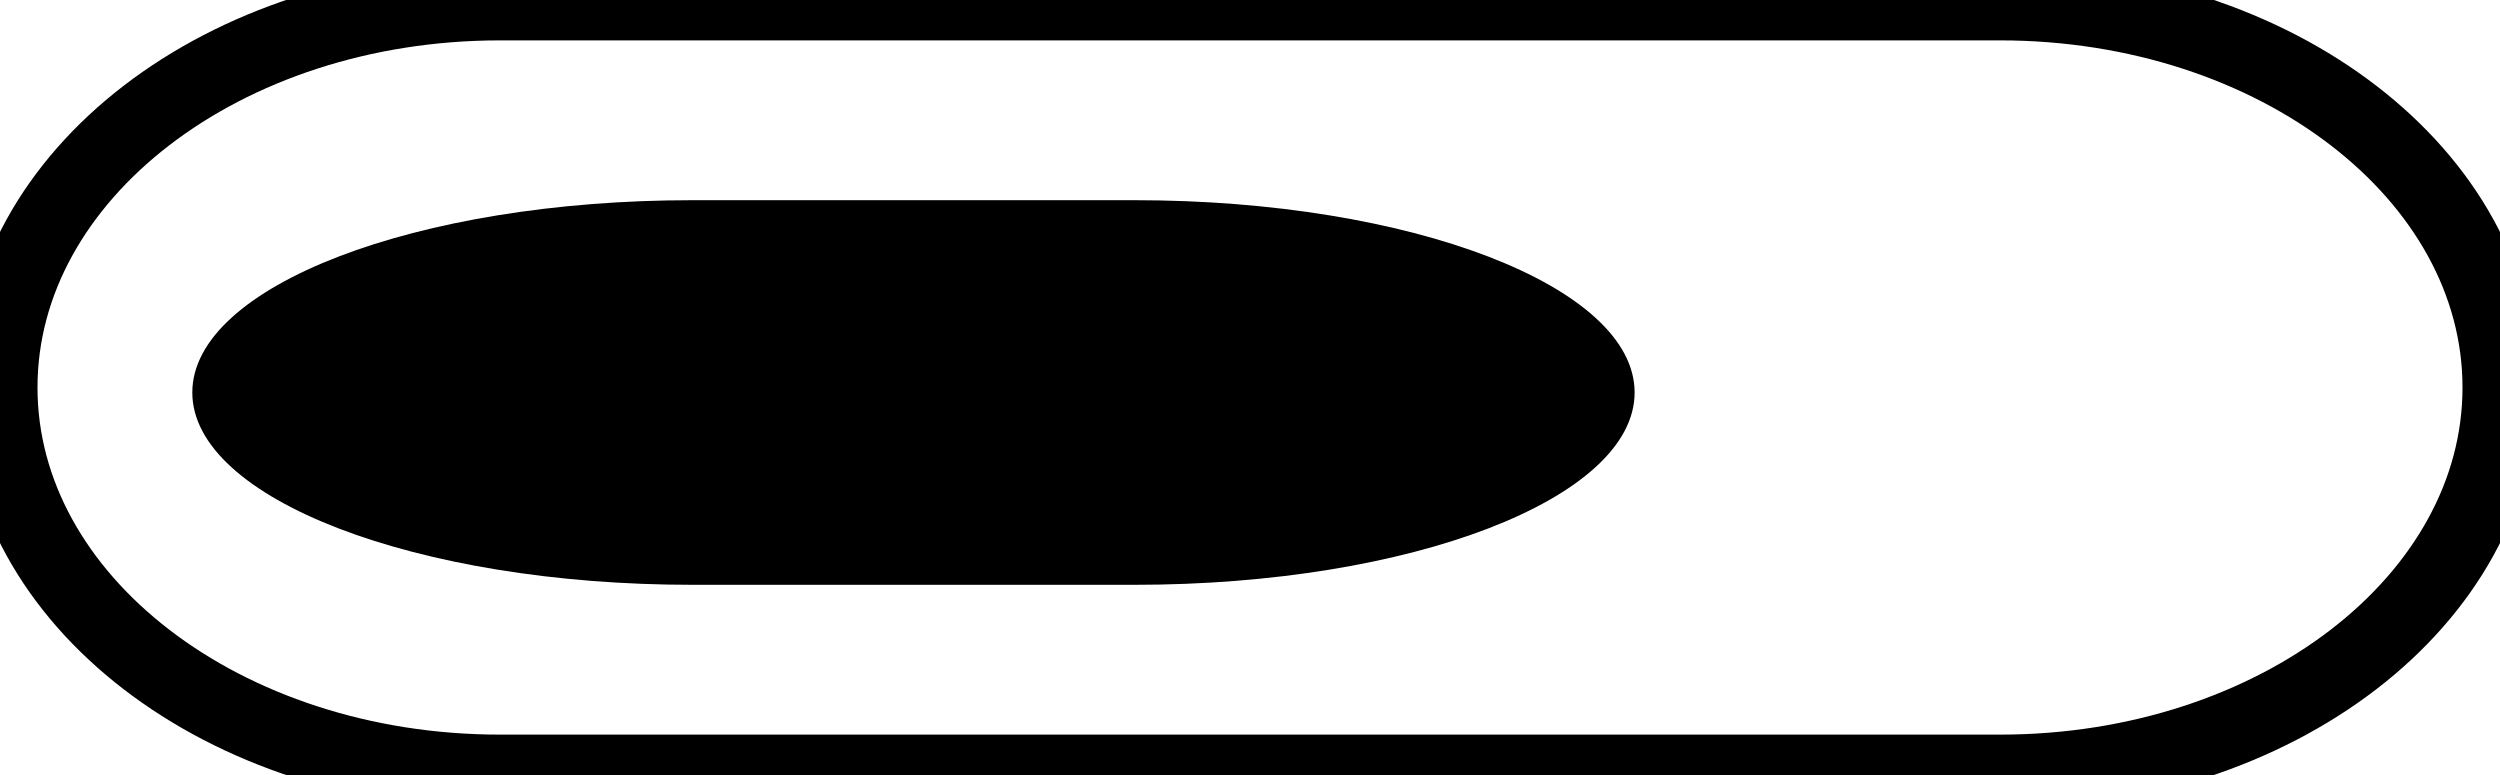
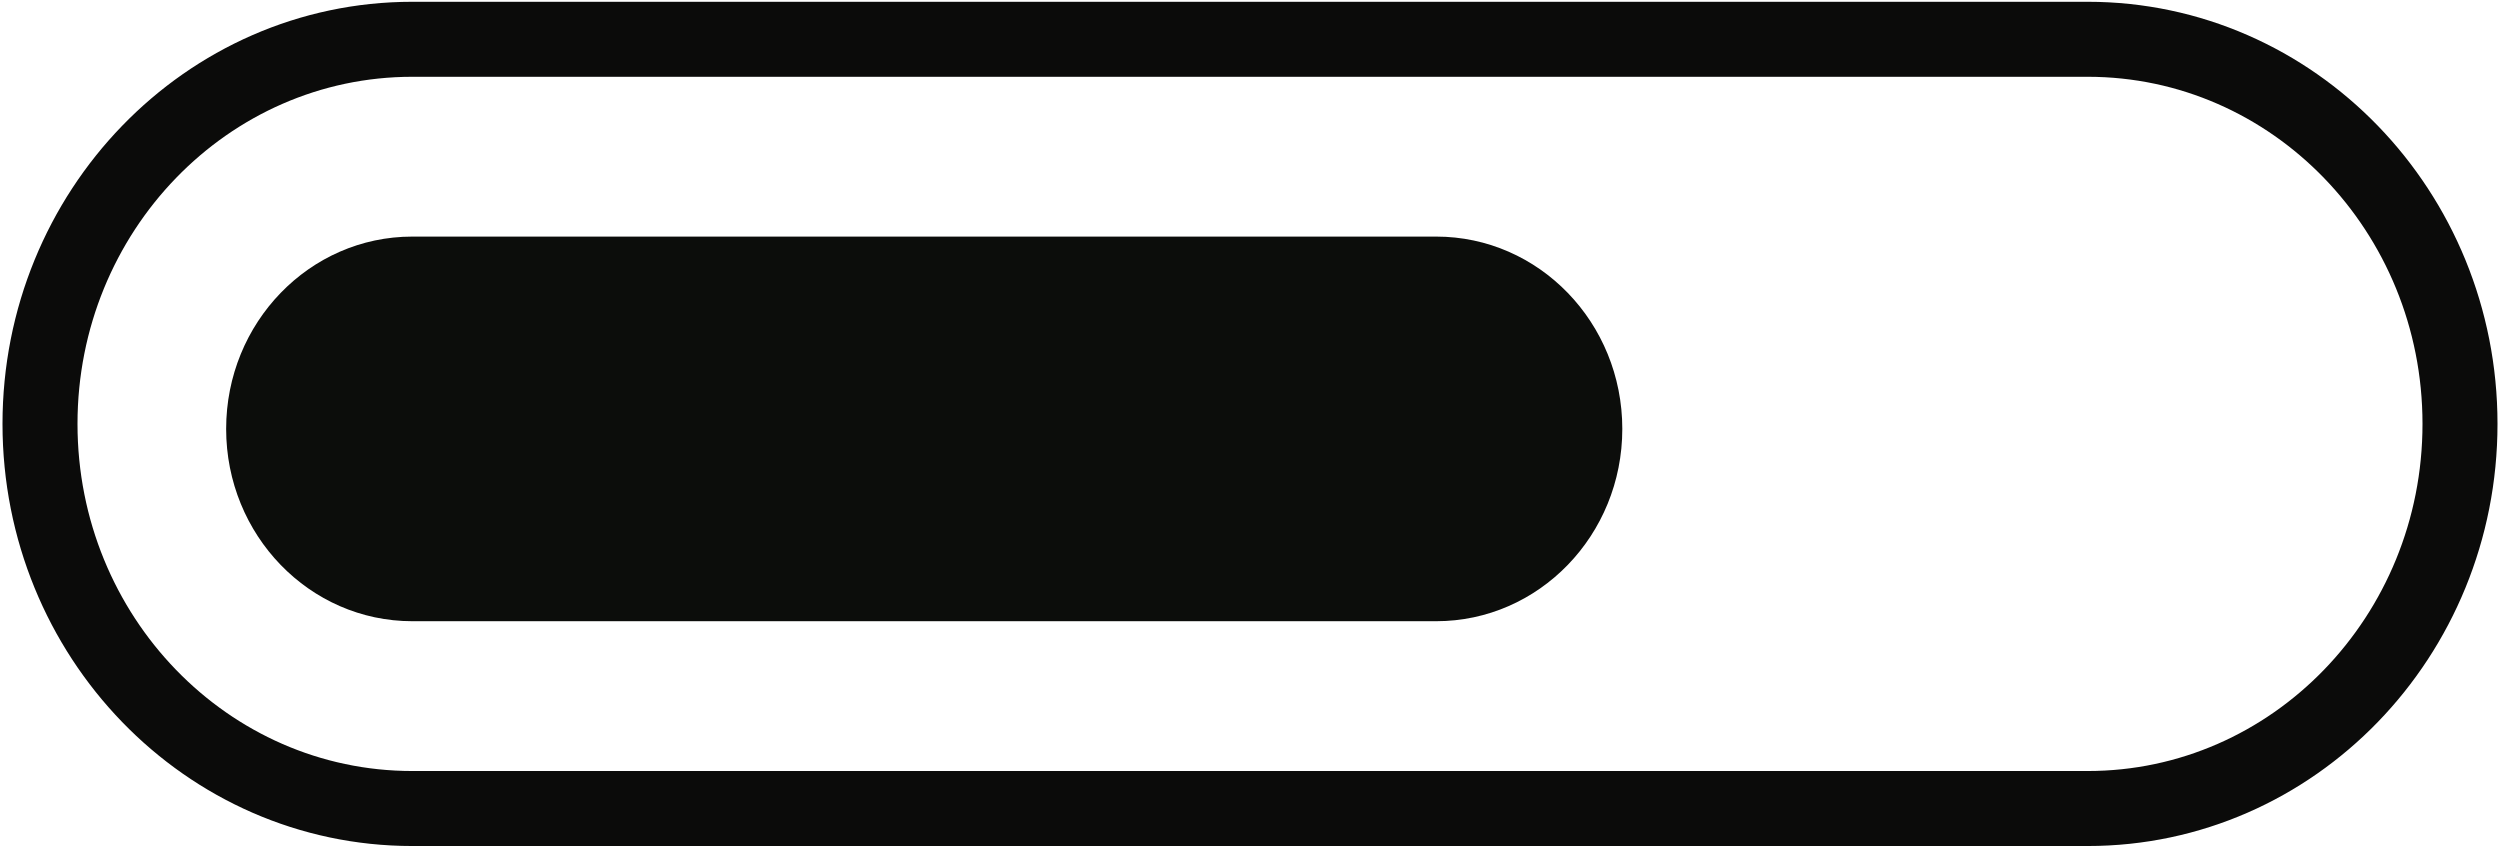
- <svg xmlns="http://www.w3.org/2000/svg" width="500px" height="155px" viewBox="0 0 500 155" version="1.1">
+ <svg xmlns="http://www.w3.org/2000/svg" width="500px" height="170px" viewBox="0 0 500 170" version="1.1">
  <defs />
  <g id="Page-1" stroke="none" stroke-width="1" fill="none" fill-rule="evenodd">
-     <g id="icon-font_47_ProgressBar" transform="translate(0, 0.576923)">
-       <rect id="Rectangle-109" stroke="#000000" stroke-width="15" x="0" y="0" width="500" height="153.846" rx="100" />
-       <rect id="Rectangle-110" fill="#000000" x="38.462" y="39.462" width="288.462" height="76.923" rx="100" />
+     <g id="icon-font_47_ProgressBar" transform="translate(8, 7)">
+       <g id="Page-1">
+         <g id="Imported-Layers">
+           <path d="M0,77.78 C0,35.297 33.339,0.857 74.465,0.857 L409.535,0.857 C450.661,0.857 484,35.287 484,77.78 C484,120.264 450.662,154.703 409.535,154.703 L74.465,154.703 C33.339,154.703 0,120.273 0,77.78 L0,77.78 L0,77.78 Z" id="Stroke-1" stroke="#0B0B0A" stroke-width="15" />
+           <path d="M37.23,78.78 C37.23,57.538 53.9,40.318 74.455,40.318 L279.238,40.318 C299.795,40.318 316.461,57.534 316.461,78.78 C316.461,100.022 299.792,117.242 279.238,117.242 L74.455,117.242 C53.896,117.242 37.23,100.026 37.23,78.78" id="Fill-2" fill="#0C0D0B" />
+         </g>
+       </g>
    </g>
  </g>
</svg>
